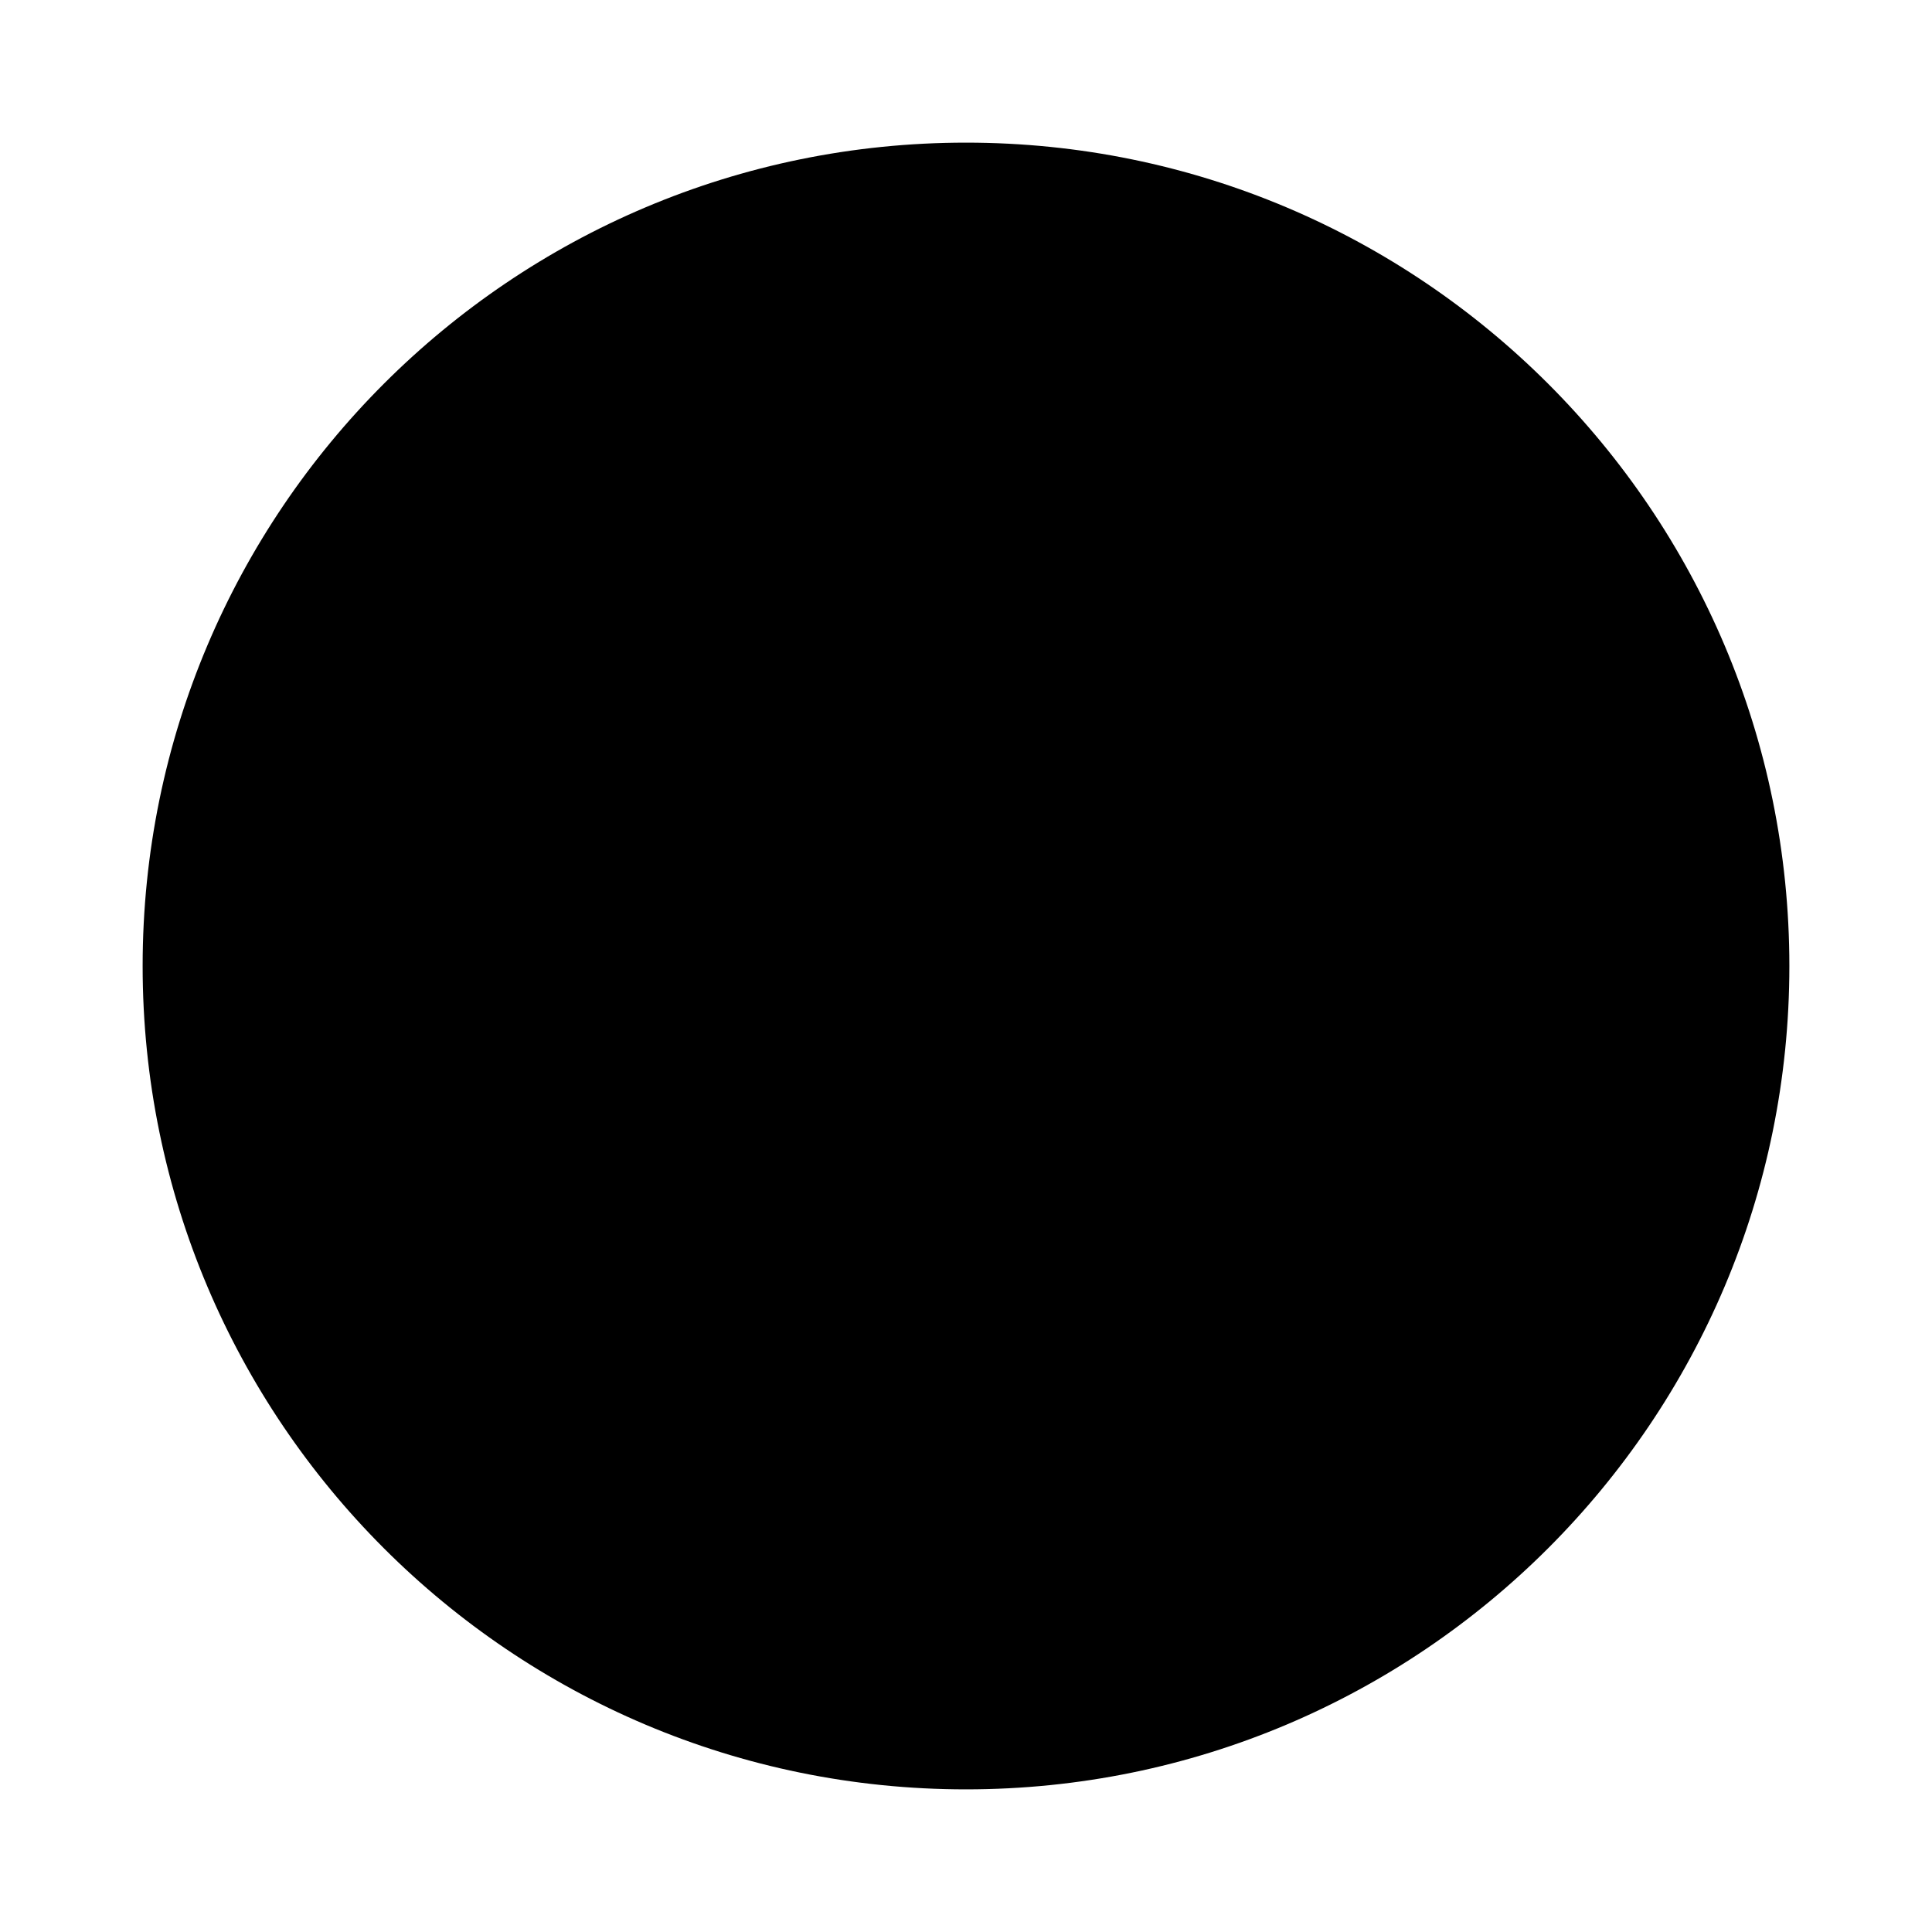
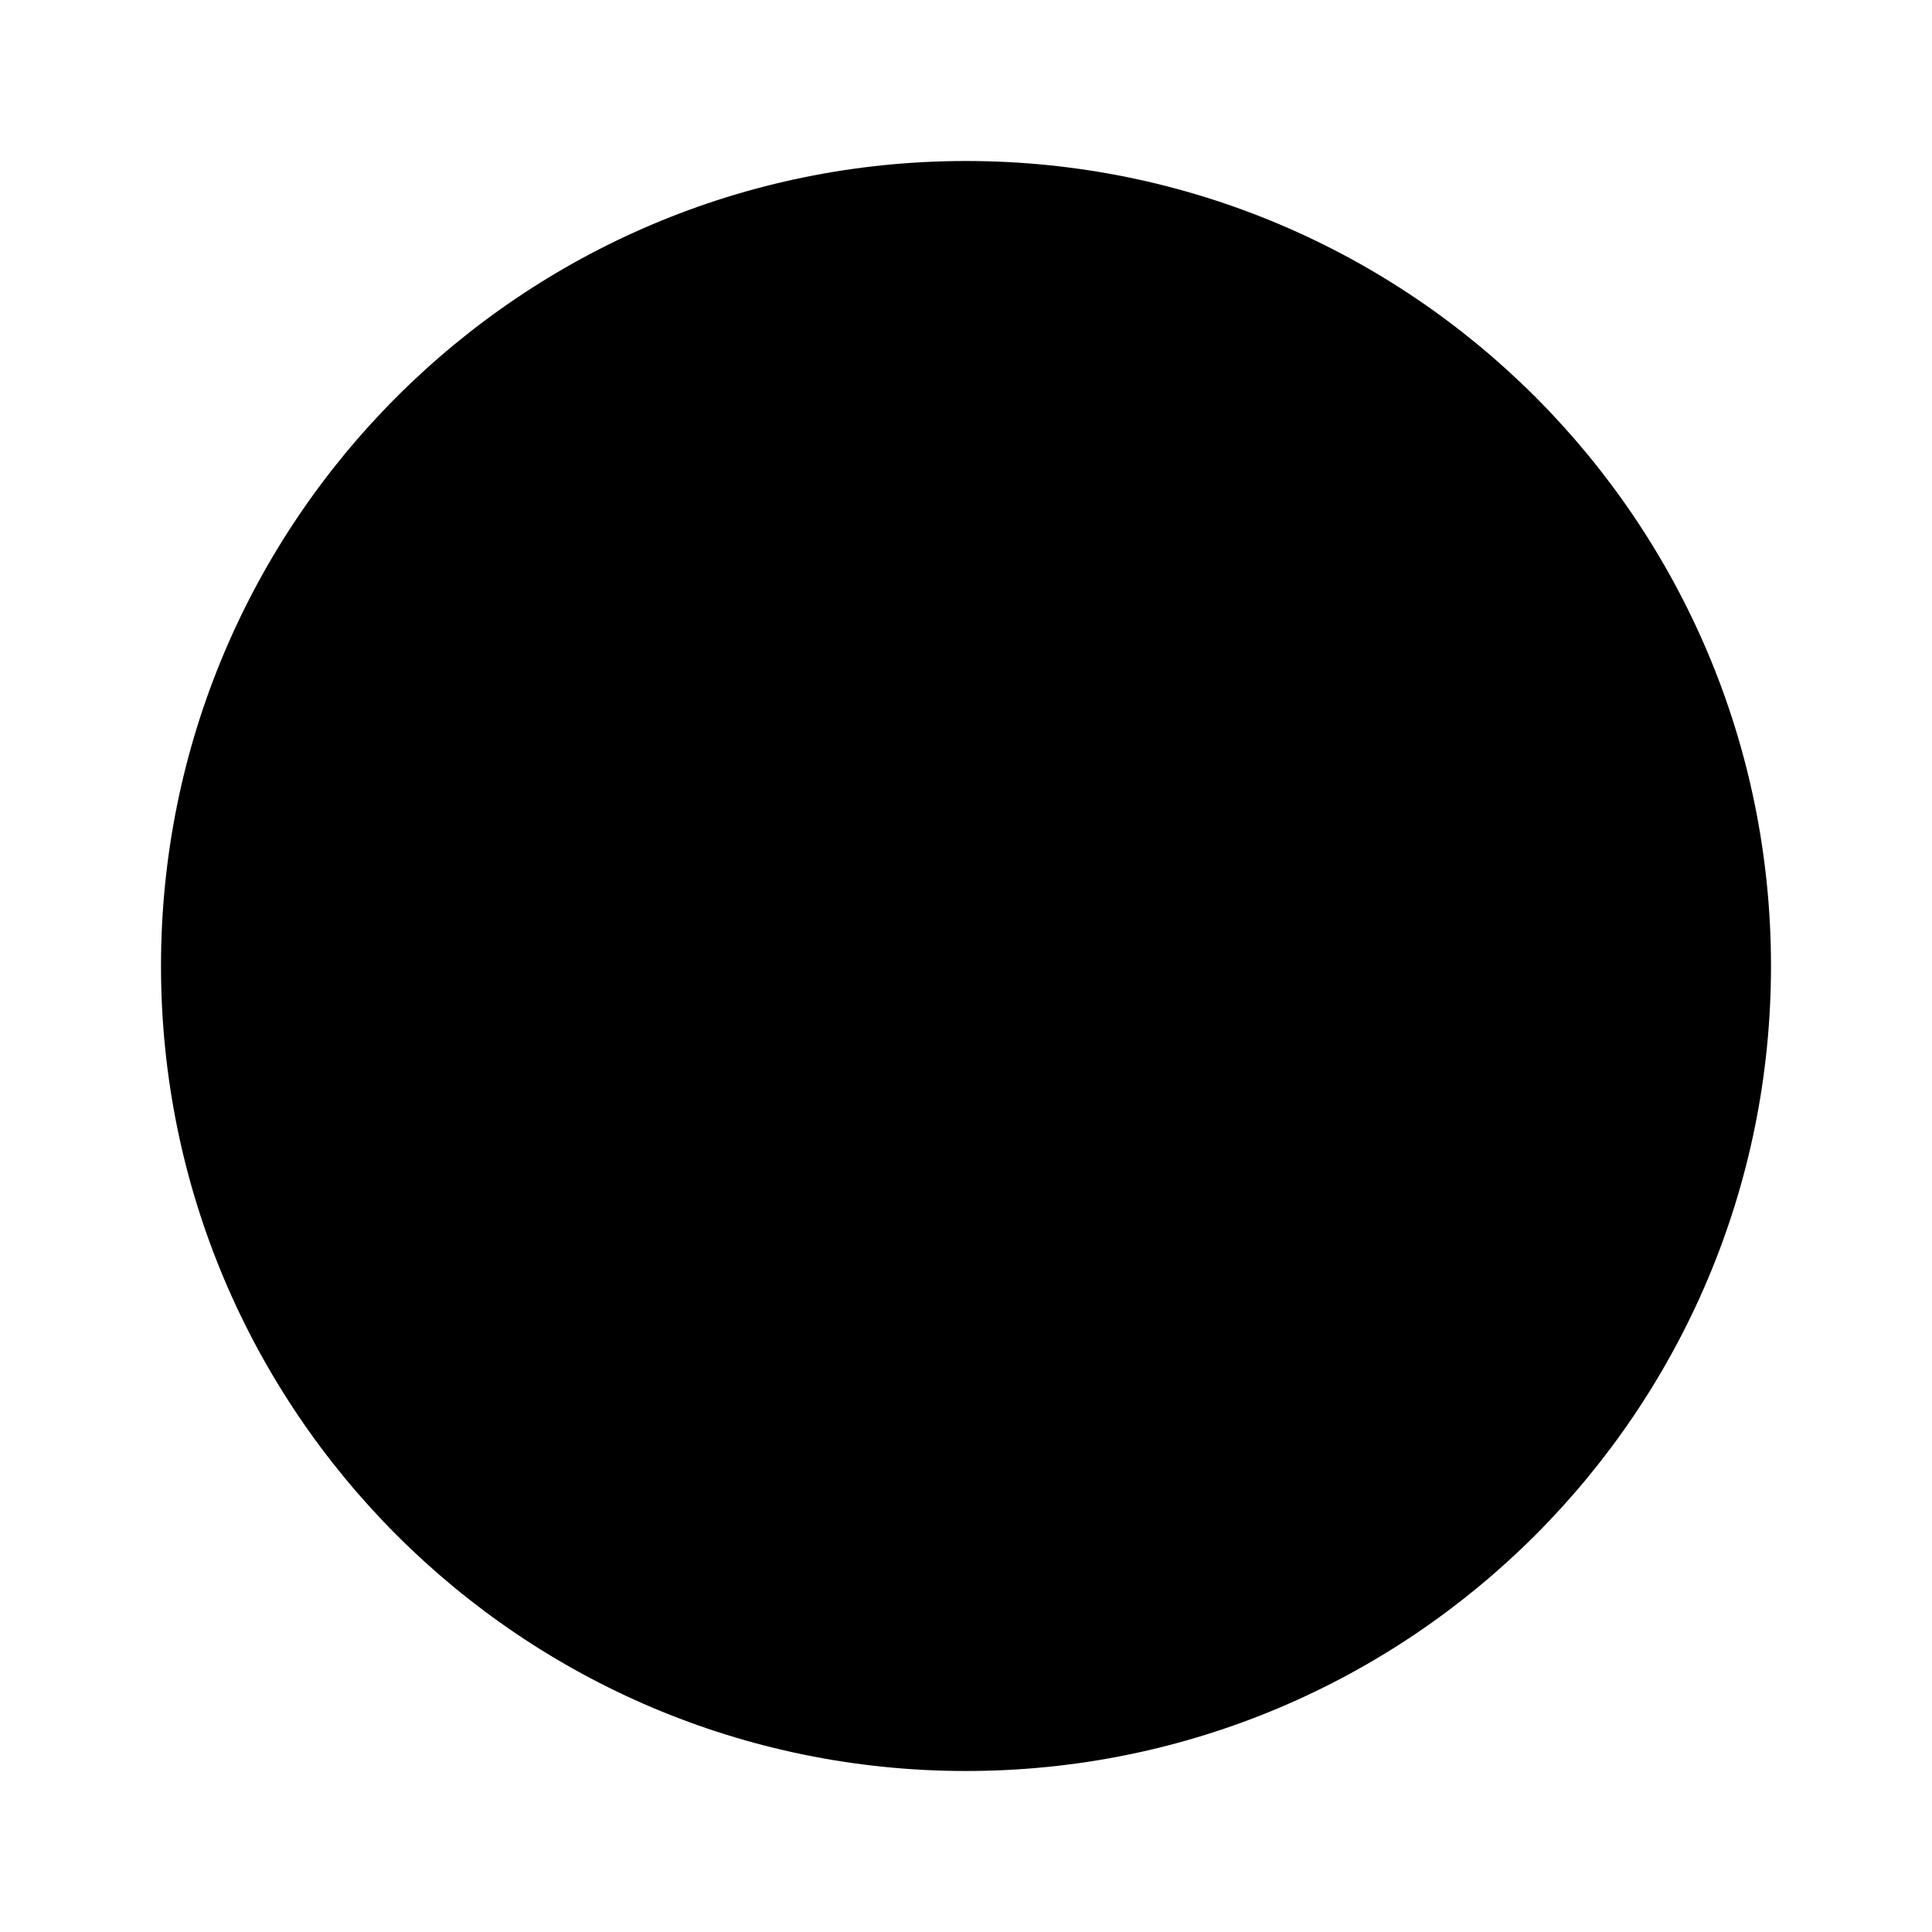
- <svg xmlns="http://www.w3.org/2000/svg" viewBox="0 0 512 512">
-   <path d="M256 37.8C135.5 37.8 37.8 135.5 37.8 256c0 120.5 97.7 218.2 218.2 218.2 120.5 0 218.2-97.7 218.2-218.2 0-120.5-97.7-218.2-218.2-218.2z" />
+ <svg xmlns="http://www.w3.org/2000/svg" viewBox="0 0 128 128">
+   <path fill-rule="evenodd" clip-rule="evenodd" d="M64 10.667c29.455 0 53.333 23.878 53.333 53.333S93.455 117.333 64 117.333 10.667 93.455 10.667 64 34.545 10.667 64 10.667z" />
</svg>
